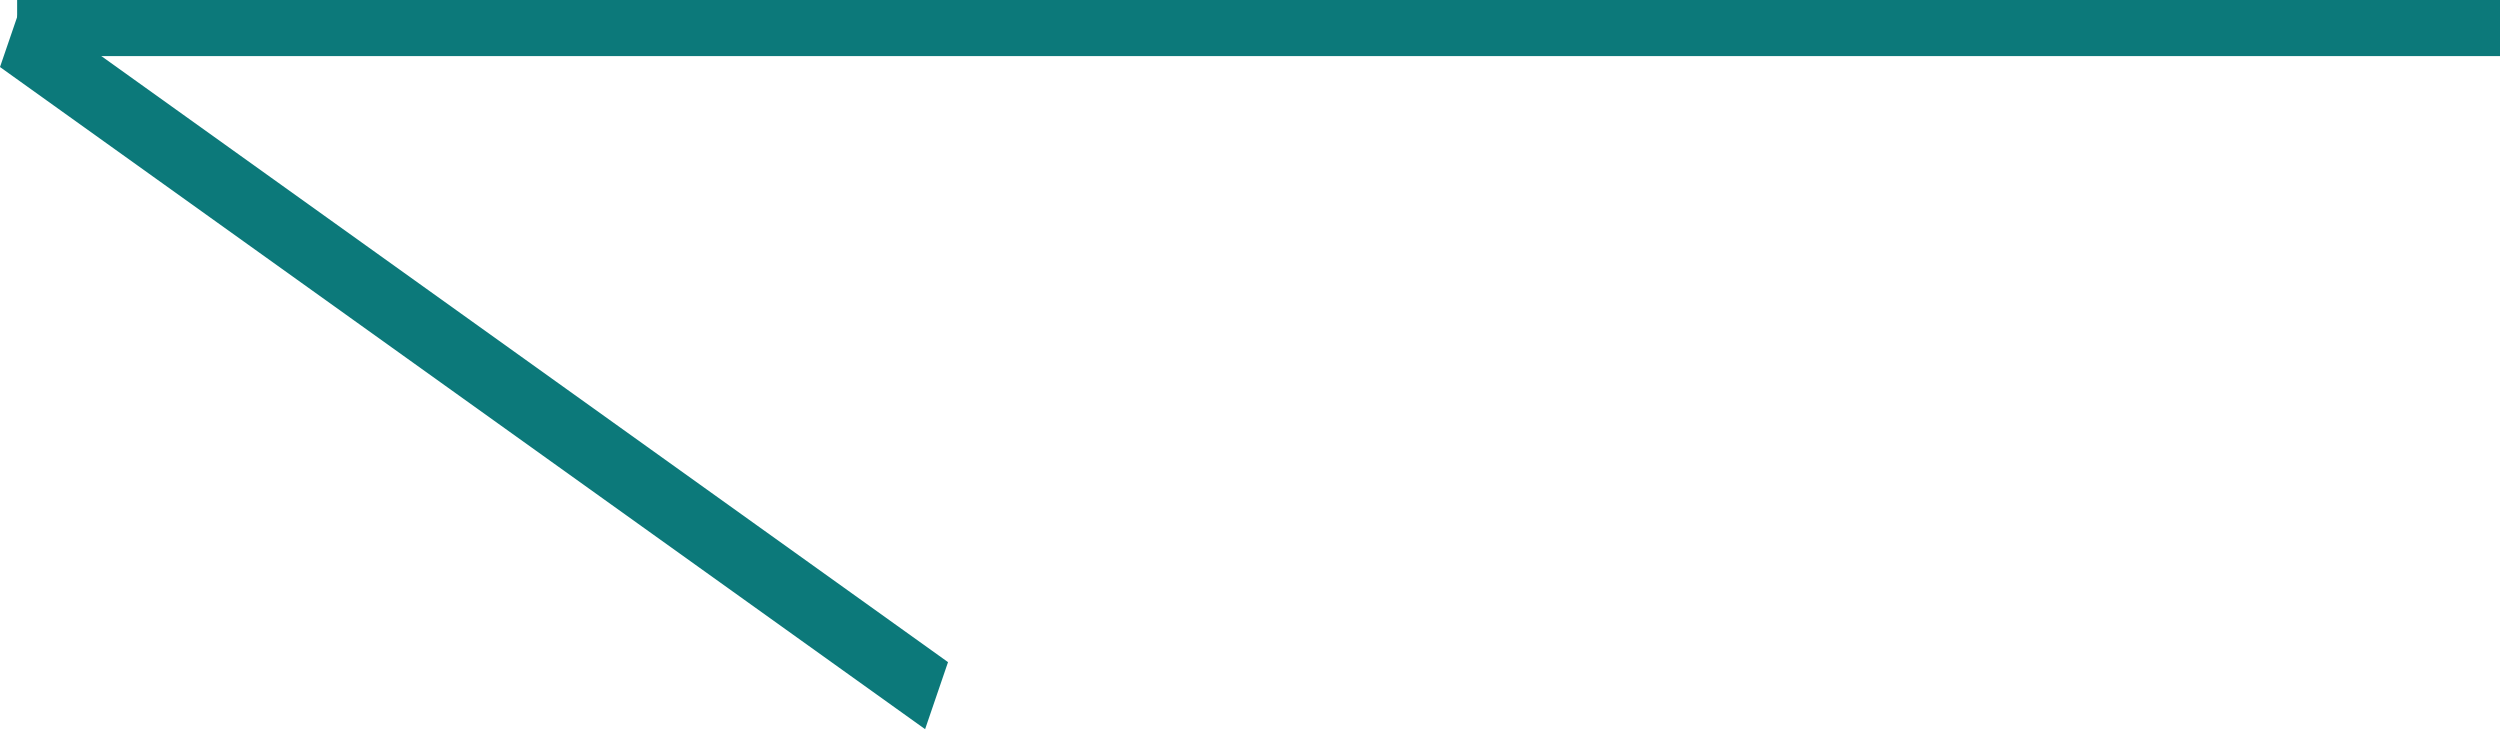
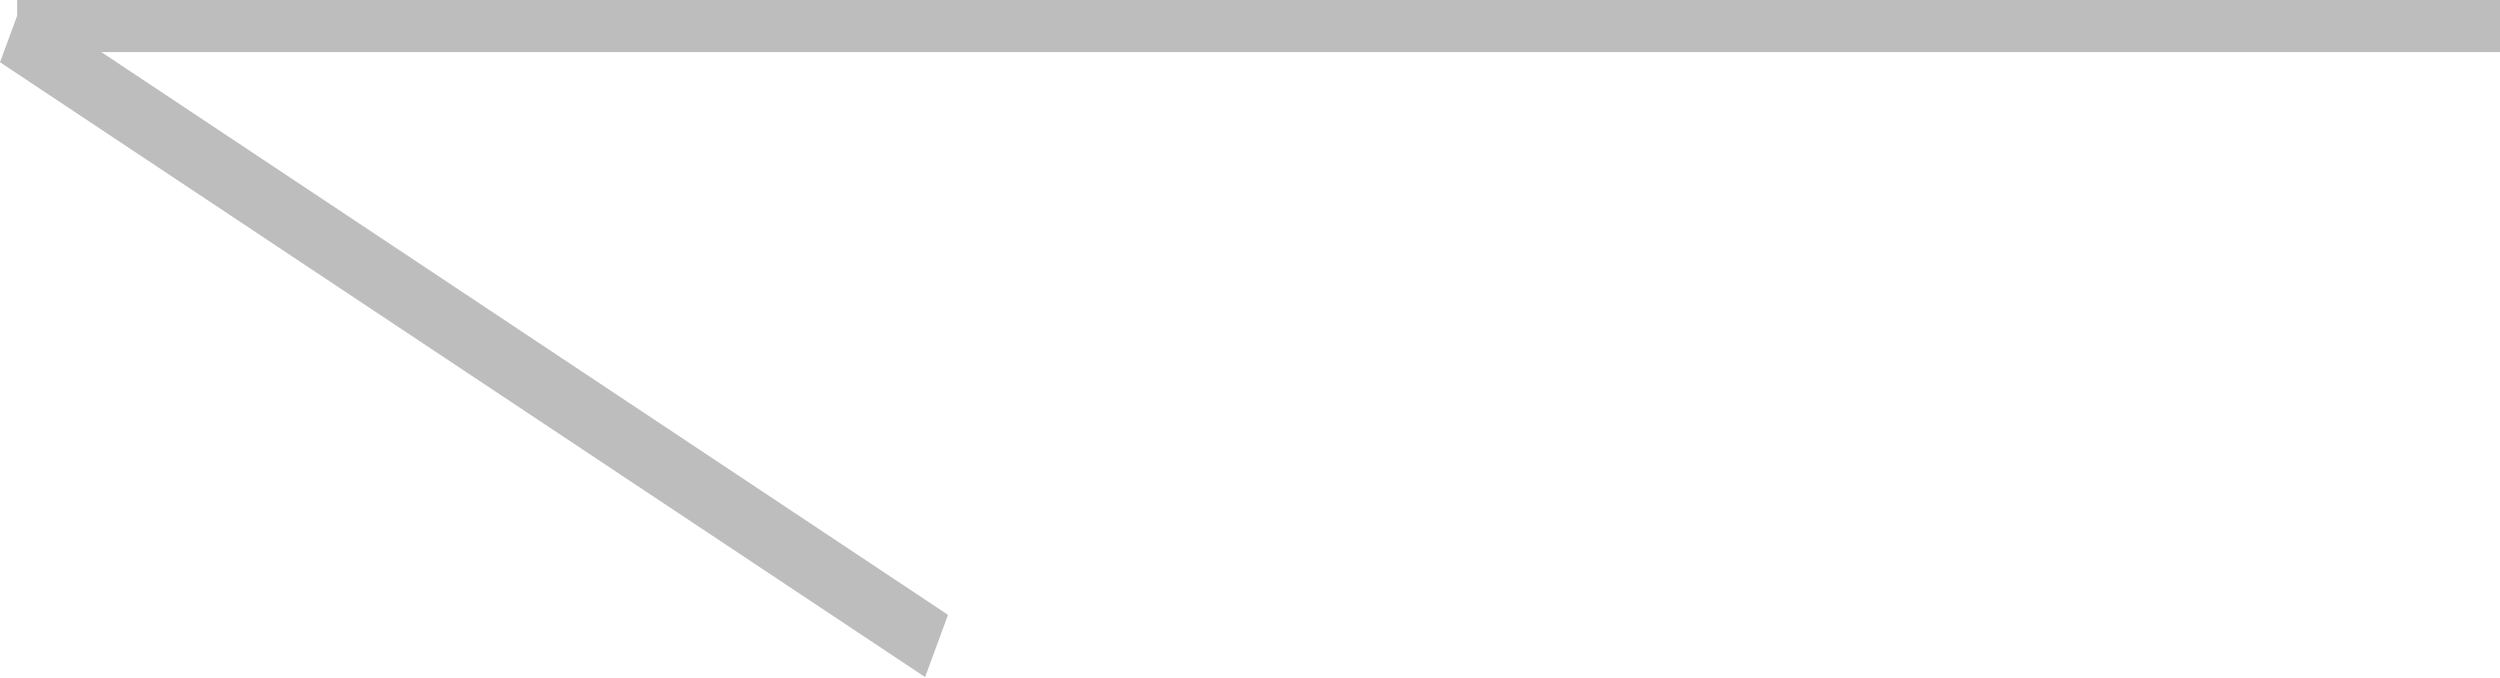
- <svg xmlns="http://www.w3.org/2000/svg" preserveAspectRatio="none" overflow="visible" style="display: block;" width="48" height="14" viewBox="0 0 48 14" fill="none">
+ <svg xmlns="http://www.w3.org/2000/svg" preserveAspectRatio="none" overflow="visible" style="display: block;" width="48" height="13" viewBox="0 0 48 13" fill="none">
  <g id="Vector">
-     <path d="M48 4.51907e-06L0.329 0L0.329 1.077L48 1.077V4.51907e-06Z" fill="#0C797A" />
-     <path d="M18.202 12.713L0.441 0L0 1.287L17.762 14L18.202 12.713Z" fill="#0C797A" />
+     <path d="M48 4.19628e-06L0.329 0L0.329 1L48 1V4.19628e-06Z" fill="#BDBDBD" />
+     <path d="M18.202 11.805L0.441 0L0 1.195L17.762 13L18.202 11.805Z" fill="#BDBDBD" />
  </g>
</svg>
